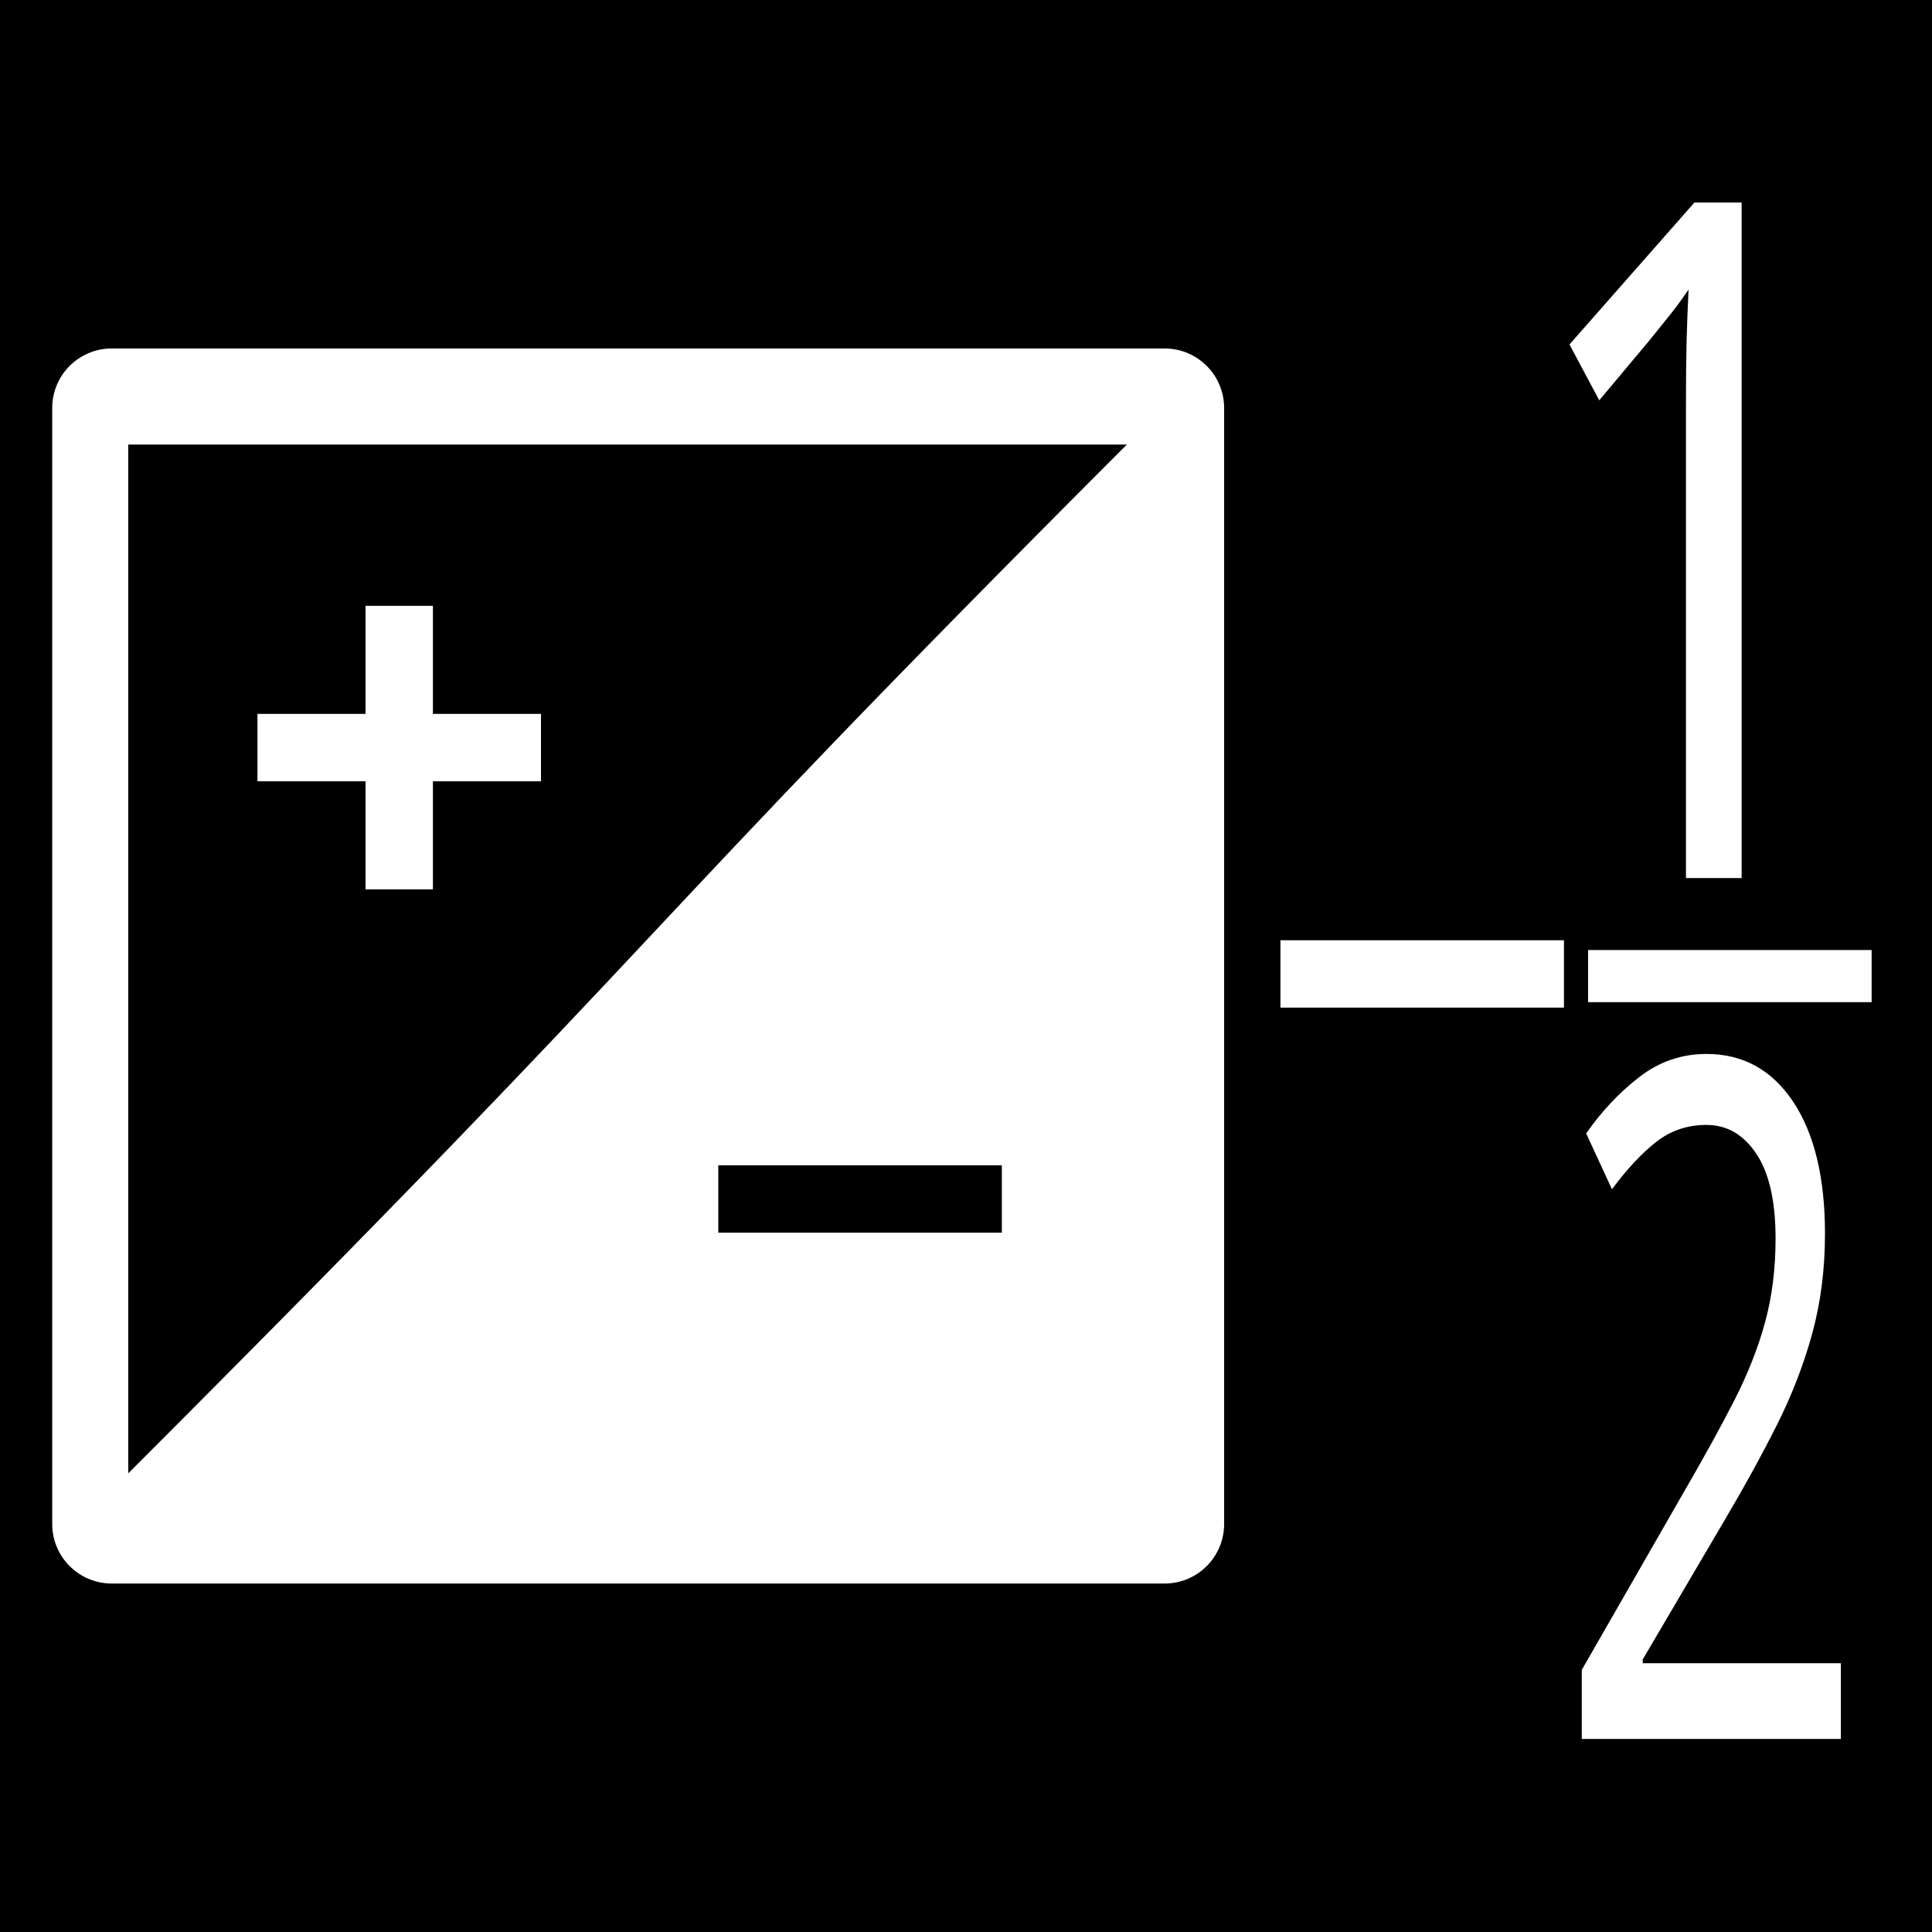
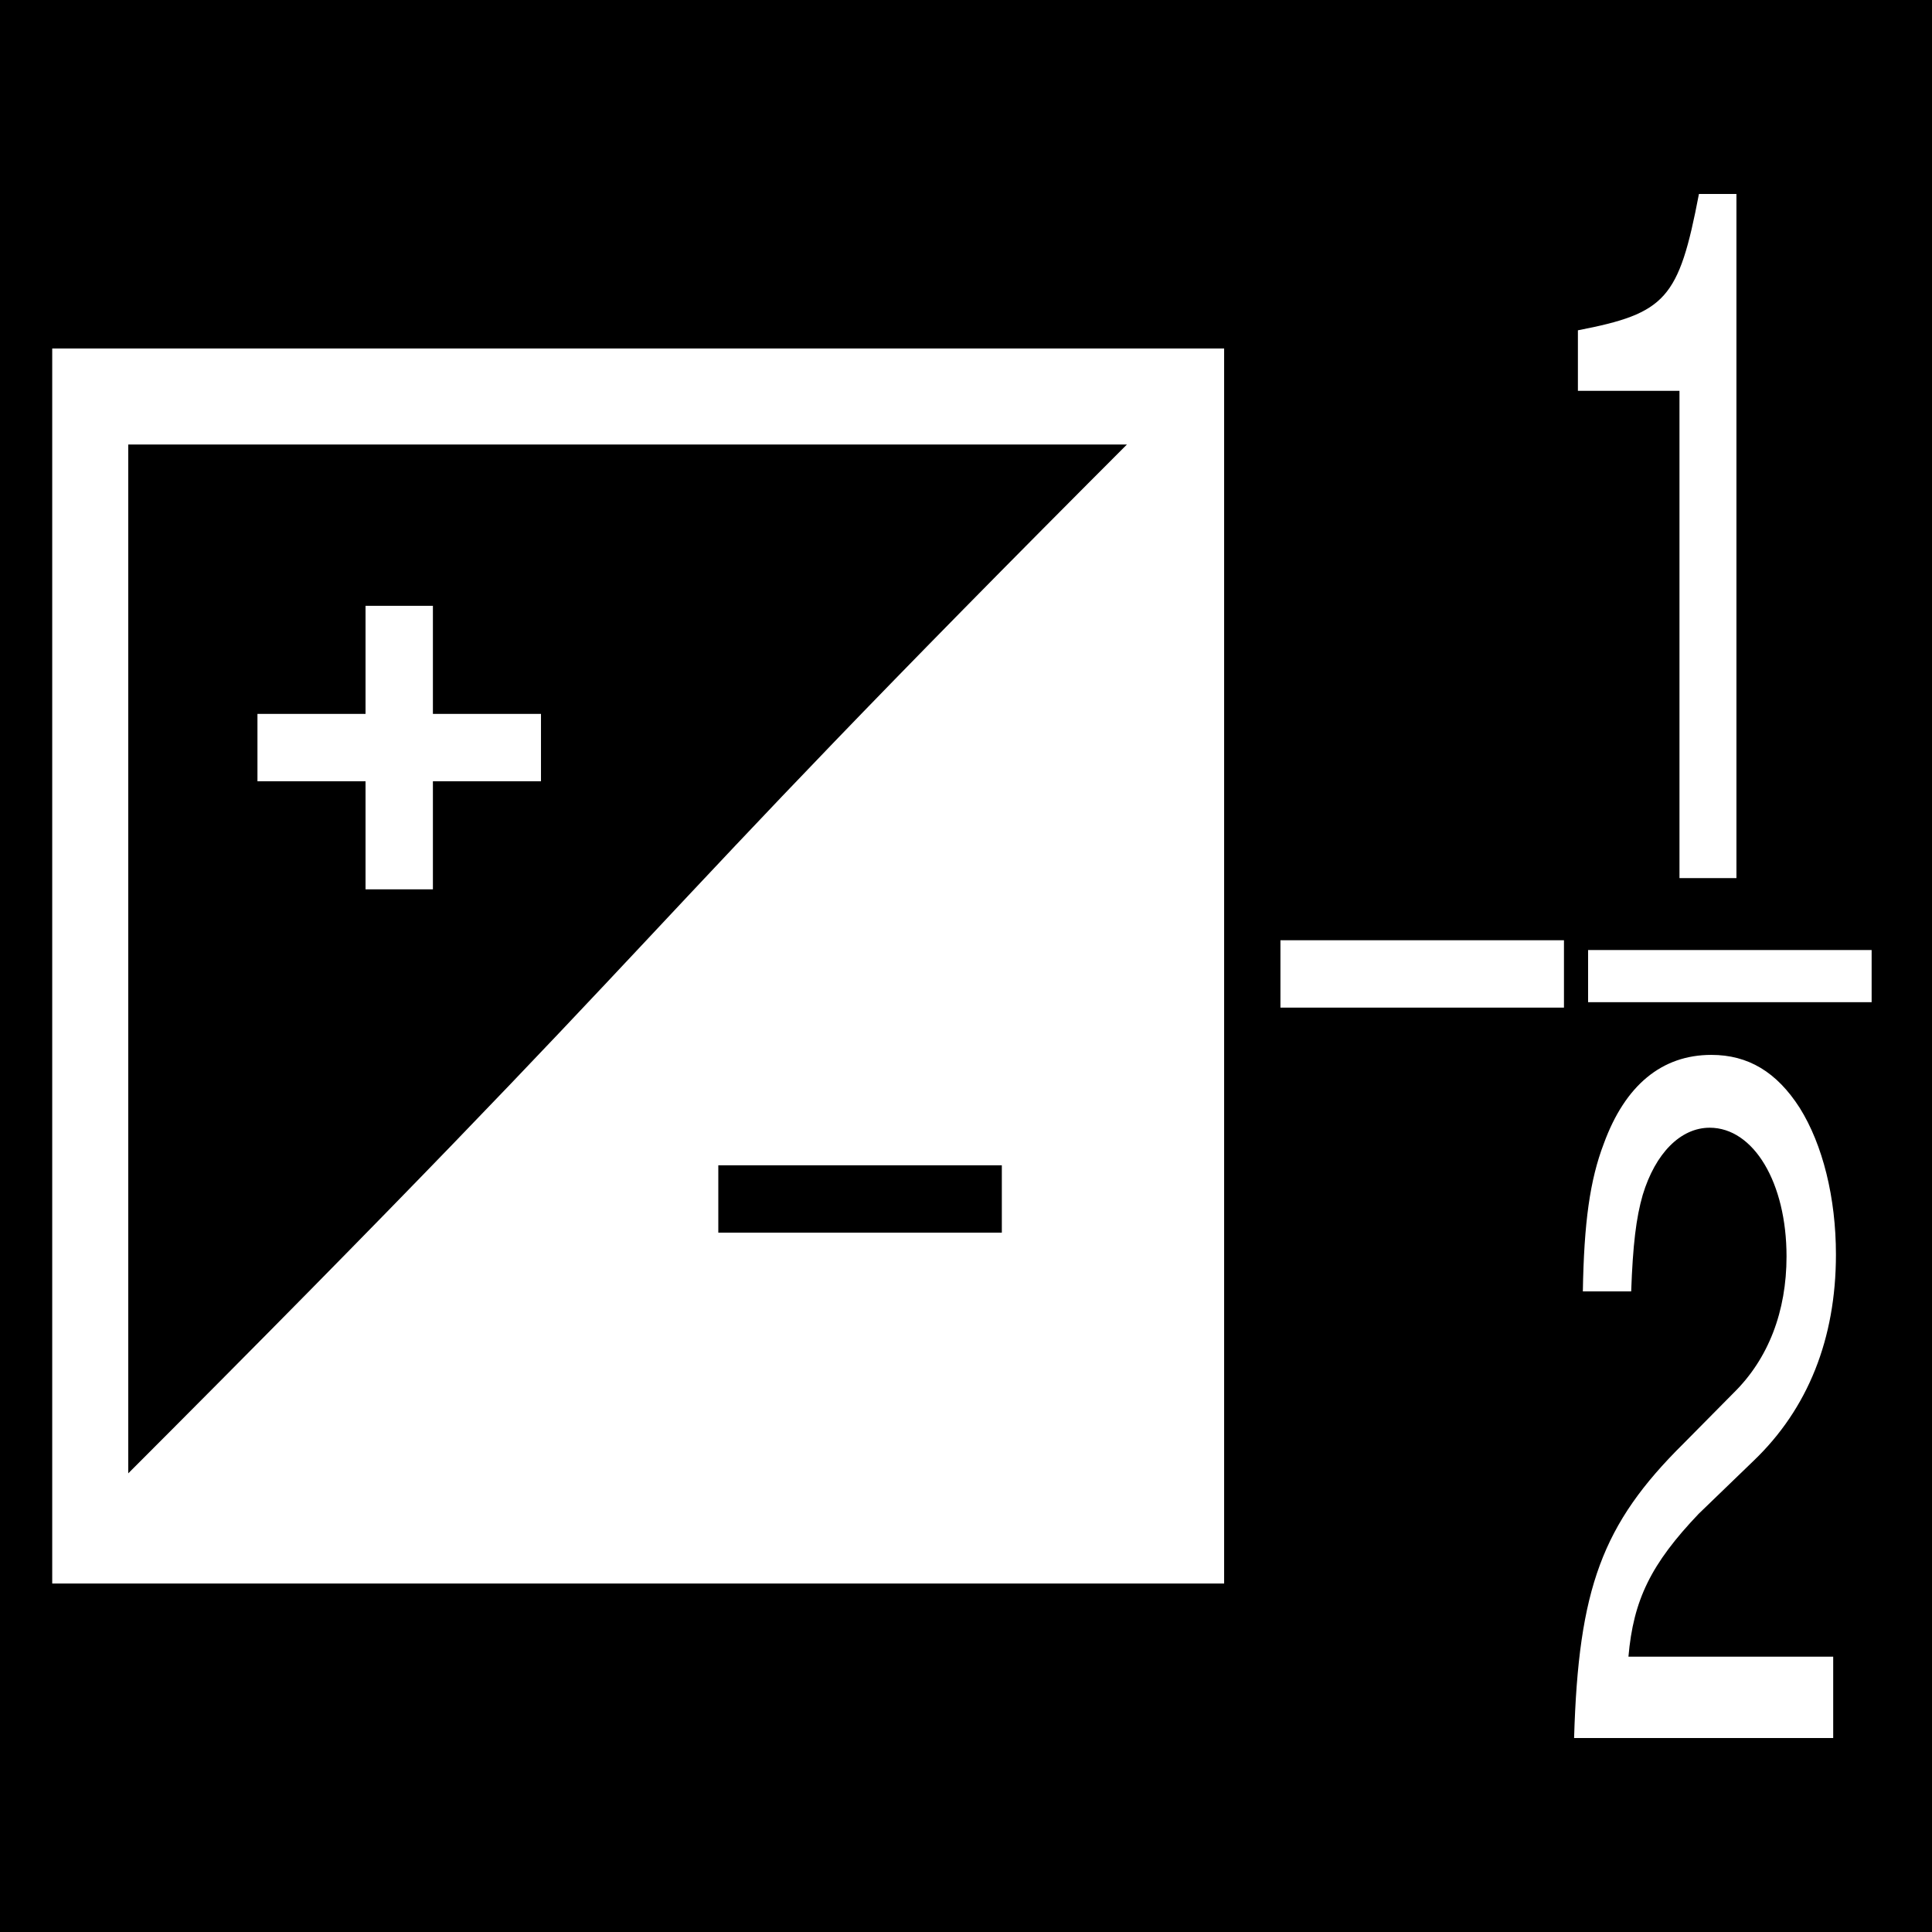
- <svg xmlns="http://www.w3.org/2000/svg" width="512" height="512" viewBox="0 0 512 512" version="1.1" id="svg5" xml:space="preserve">
-   <defs id="defs2" />
-   <g id="layer1">
-     <rect style="fill:#1f1f1f;fill-opacity:1;stroke:#000000;stroke-width:0" id="rect25262" x="42.266" y="75.7" width="0" height="0" rx="512" ry="512" />
-     <rect style="fill:#000000;fill-opacity:1;stroke:#000000;stroke-width:0" id="rect25474" width="512" height="512" x="2.218922e-06" y="3.0343815e-06" rx="0" ry="0" />
-     <text xml:space="preserve" style="font-style:normal;font-variant:normal;font-weight:normal;font-stretch:normal;font-size:207.381px;font-family:'Lohit Kannada';-inkscape-font-specification:'Lohit Kannada, Normal';font-variant-ligatures:normal;font-variant-caps:normal;font-variant-numeric:normal;font-variant-east-asian:normal;letter-spacing:-12.203px;fill:#ffffff;fill-opacity:1;stroke:#000000;stroke-width:0;stroke-dasharray:none;stroke-opacity:1" x="484.442" y="192.457" id="text3078-3-4-6-5" transform="scale(0.82706,1.209102)">
-       <tspan id="tspan5451-9-0-62" x="484.442" y="192.457" style="font-style:normal;font-variant:normal;font-weight:normal;font-stretch:normal;font-size:207.381px;font-family:'Lohit Kannada';-inkscape-font-specification:'Lohit Kannada, Normal';font-variant-ligatures:normal;font-variant-caps:normal;font-variant-numeric:normal;font-variant-east-asian:normal;fill:#ffffff;fill-opacity:1;stroke-width:0;stroke-dasharray:none">1</tspan>
-     </text>
-     <text xml:space="preserve" style="font-style:normal;font-variant:normal;font-weight:normal;font-stretch:normal;font-size:191.005px;font-family:'Lohit Kannada';-inkscape-font-specification:'Lohit Kannada, Normal';font-variant-ligatures:normal;font-variant-caps:normal;font-variant-numeric:normal;font-variant-east-asian:normal;letter-spacing:-11.24px;fill:#ffffff;fill-opacity:1;stroke:#000000;stroke-width:0;stroke-dasharray:none;stroke-opacity:1" x="541.122" y="351.045" id="text3078-3-4-6-5-3" transform="scale(0.7617511,1.312765)">
-       <tspan id="tspan5451-9-0-62-5" x="541.122" y="351.045" style="font-style:normal;font-variant:normal;font-weight:normal;font-stretch:normal;font-size:191.005px;font-family:'Lohit Kannada';-inkscape-font-specification:'Lohit Kannada, Normal';font-variant-ligatures:normal;font-variant-caps:normal;font-variant-numeric:normal;font-variant-east-asian:normal;fill:#ffffff;fill-opacity:1;stroke-width:0;stroke-dasharray:none">2</tspan>
-     </text>
+ <svg xmlns="http://www.w3.org/2000/svg" width="100%" height="100%" viewBox="0 0 48 48" version="1.1" xml:space="preserve" style="fill-rule:evenodd;clip-rule:evenodd;">
+   <g id="Layer-1" transform="matrix(0.09375,0,0,0.09375,0,0)">
+     <rect id="rect25474" x="0" y="0" width="512" height="512" />
+     <g transform="matrix(0.82706,0,0,1.2091,400.663,232.701)">
+       <g id="text3078-3-4-6-5">
+         <text x="0px" y="0px" style="font-family:'Helvetica';font-size:207.381px;fill:white;">1</text>
+       </g>
+     </g>
+     <g transform="matrix(0.761751,0,0,1.31276,412.2,460.84)">
+       <g id="text3078-3-4-6-5-3">
+         <text x="0px" y="0px" style="font-family:'Helvetica';font-size:191.005px;fill:white;">2</text>
+       </g>
+     </g>
    <g id="g1055">
-       <rect style="fill:#ffffff;fill-opacity:1;stroke:#000000;stroke-width:0;stroke-dasharray:none" id="rect25862" width="310.568" height="327.296" x="13.84" y="92.352" ry="15.768" />
+       <rect id="rect25862" x="13.84" y="92.352" width="310.568" height="327.296" style="fill:white;" />
    </g>
-     <path d="m 339.329,267.029 v -17.854 h 75.137 v 17.854 z" style="font-size:250.445px;font-family:'Lohit Kannada';-inkscape-font-specification:'Lohit Kannada, Normal';letter-spacing:-60px;fill:#ffffff;stroke:#000000;stroke-width:0;fill-opacity:1" id="path26452" />
-     <path d="M 420.864,265.59 V 251.769 h 75.137 v 13.821 z" style="font-size:250.445px;font-family:'Lohit Kannada';-inkscape-font-specification:'Lohit Kannada, Normal';letter-spacing:-60px;fill:#ffffff;fill-opacity:1;stroke:#000000;stroke-width:0" id="path26452-62" />
-     <path id="rect2816" style="stroke:#ffffff;stroke-width:3.024;fill:#000000;fill-opacity:1" d="M 32.478,116.296 H 302.283 C 160.04,258.54 189.745,236.835 32.478,394.102 Z" />
-     <path d="m 68.229,207.042 v -17.854 h 75.137 v 17.854 z" style="font-size:250.445px;font-family:'Lohit Kannada';-inkscape-font-specification:'Lohit Kannada, Normal';letter-spacing:-60px;fill:#ffffff;fill-opacity:1;stroke:#000000;stroke-width:0" id="path26452-3" />
-     <path d="M 114.724,235.684 H 96.87 V 160.546 H 114.724 Z" style="font-size:250.445px;font-family:'Lohit Kannada';-inkscape-font-specification:'Lohit Kannada, Normal';letter-spacing:-60px;fill:#ffffff;fill-opacity:1;stroke:#000000;stroke-width:0" id="path26452-6-6" />
-     <path d="m 190.359,326.668 v -17.854 h 75.137 v 17.854 z" style="font-size:250.445px;font-family:'Lohit Kannada';-inkscape-font-specification:'Lohit Kannada, Normal';letter-spacing:-60px;fill:#000000;fill-opacity:1;stroke:#000000;stroke-width:0" id="path26452-3-7" />
+     <rect id="path26452" x="339.329" y="249.175" width="75.137" height="17.854" style="fill:white;fill-rule:nonzero;" />
+     <rect id="path26452-62" x="420.864" y="251.769" width="75.137" height="13.821" style="fill:white;fill-rule:nonzero;" />
+     <path id="rect2816" d="M32.478,116.296L302.283,116.296C160.04,258.54 189.745,236.835 32.478,394.102L32.478,116.296Z" style="fill-rule:nonzero;stroke:white;stroke-width:3.02px;" />
+     <rect id="path26452-3" x="68.229" y="189.188" width="75.137" height="17.854" style="fill:white;fill-rule:nonzero;" />
+     <rect id="path26452-6-6" x="96.87" y="160.546" width="17.854" height="75.137" style="fill:white;fill-rule:nonzero;" />
+     <rect id="path26452-3-7" x="190.359" y="308.814" width="75.137" height="17.854" style="fill-rule:nonzero;" />
  </g>
</svg>
